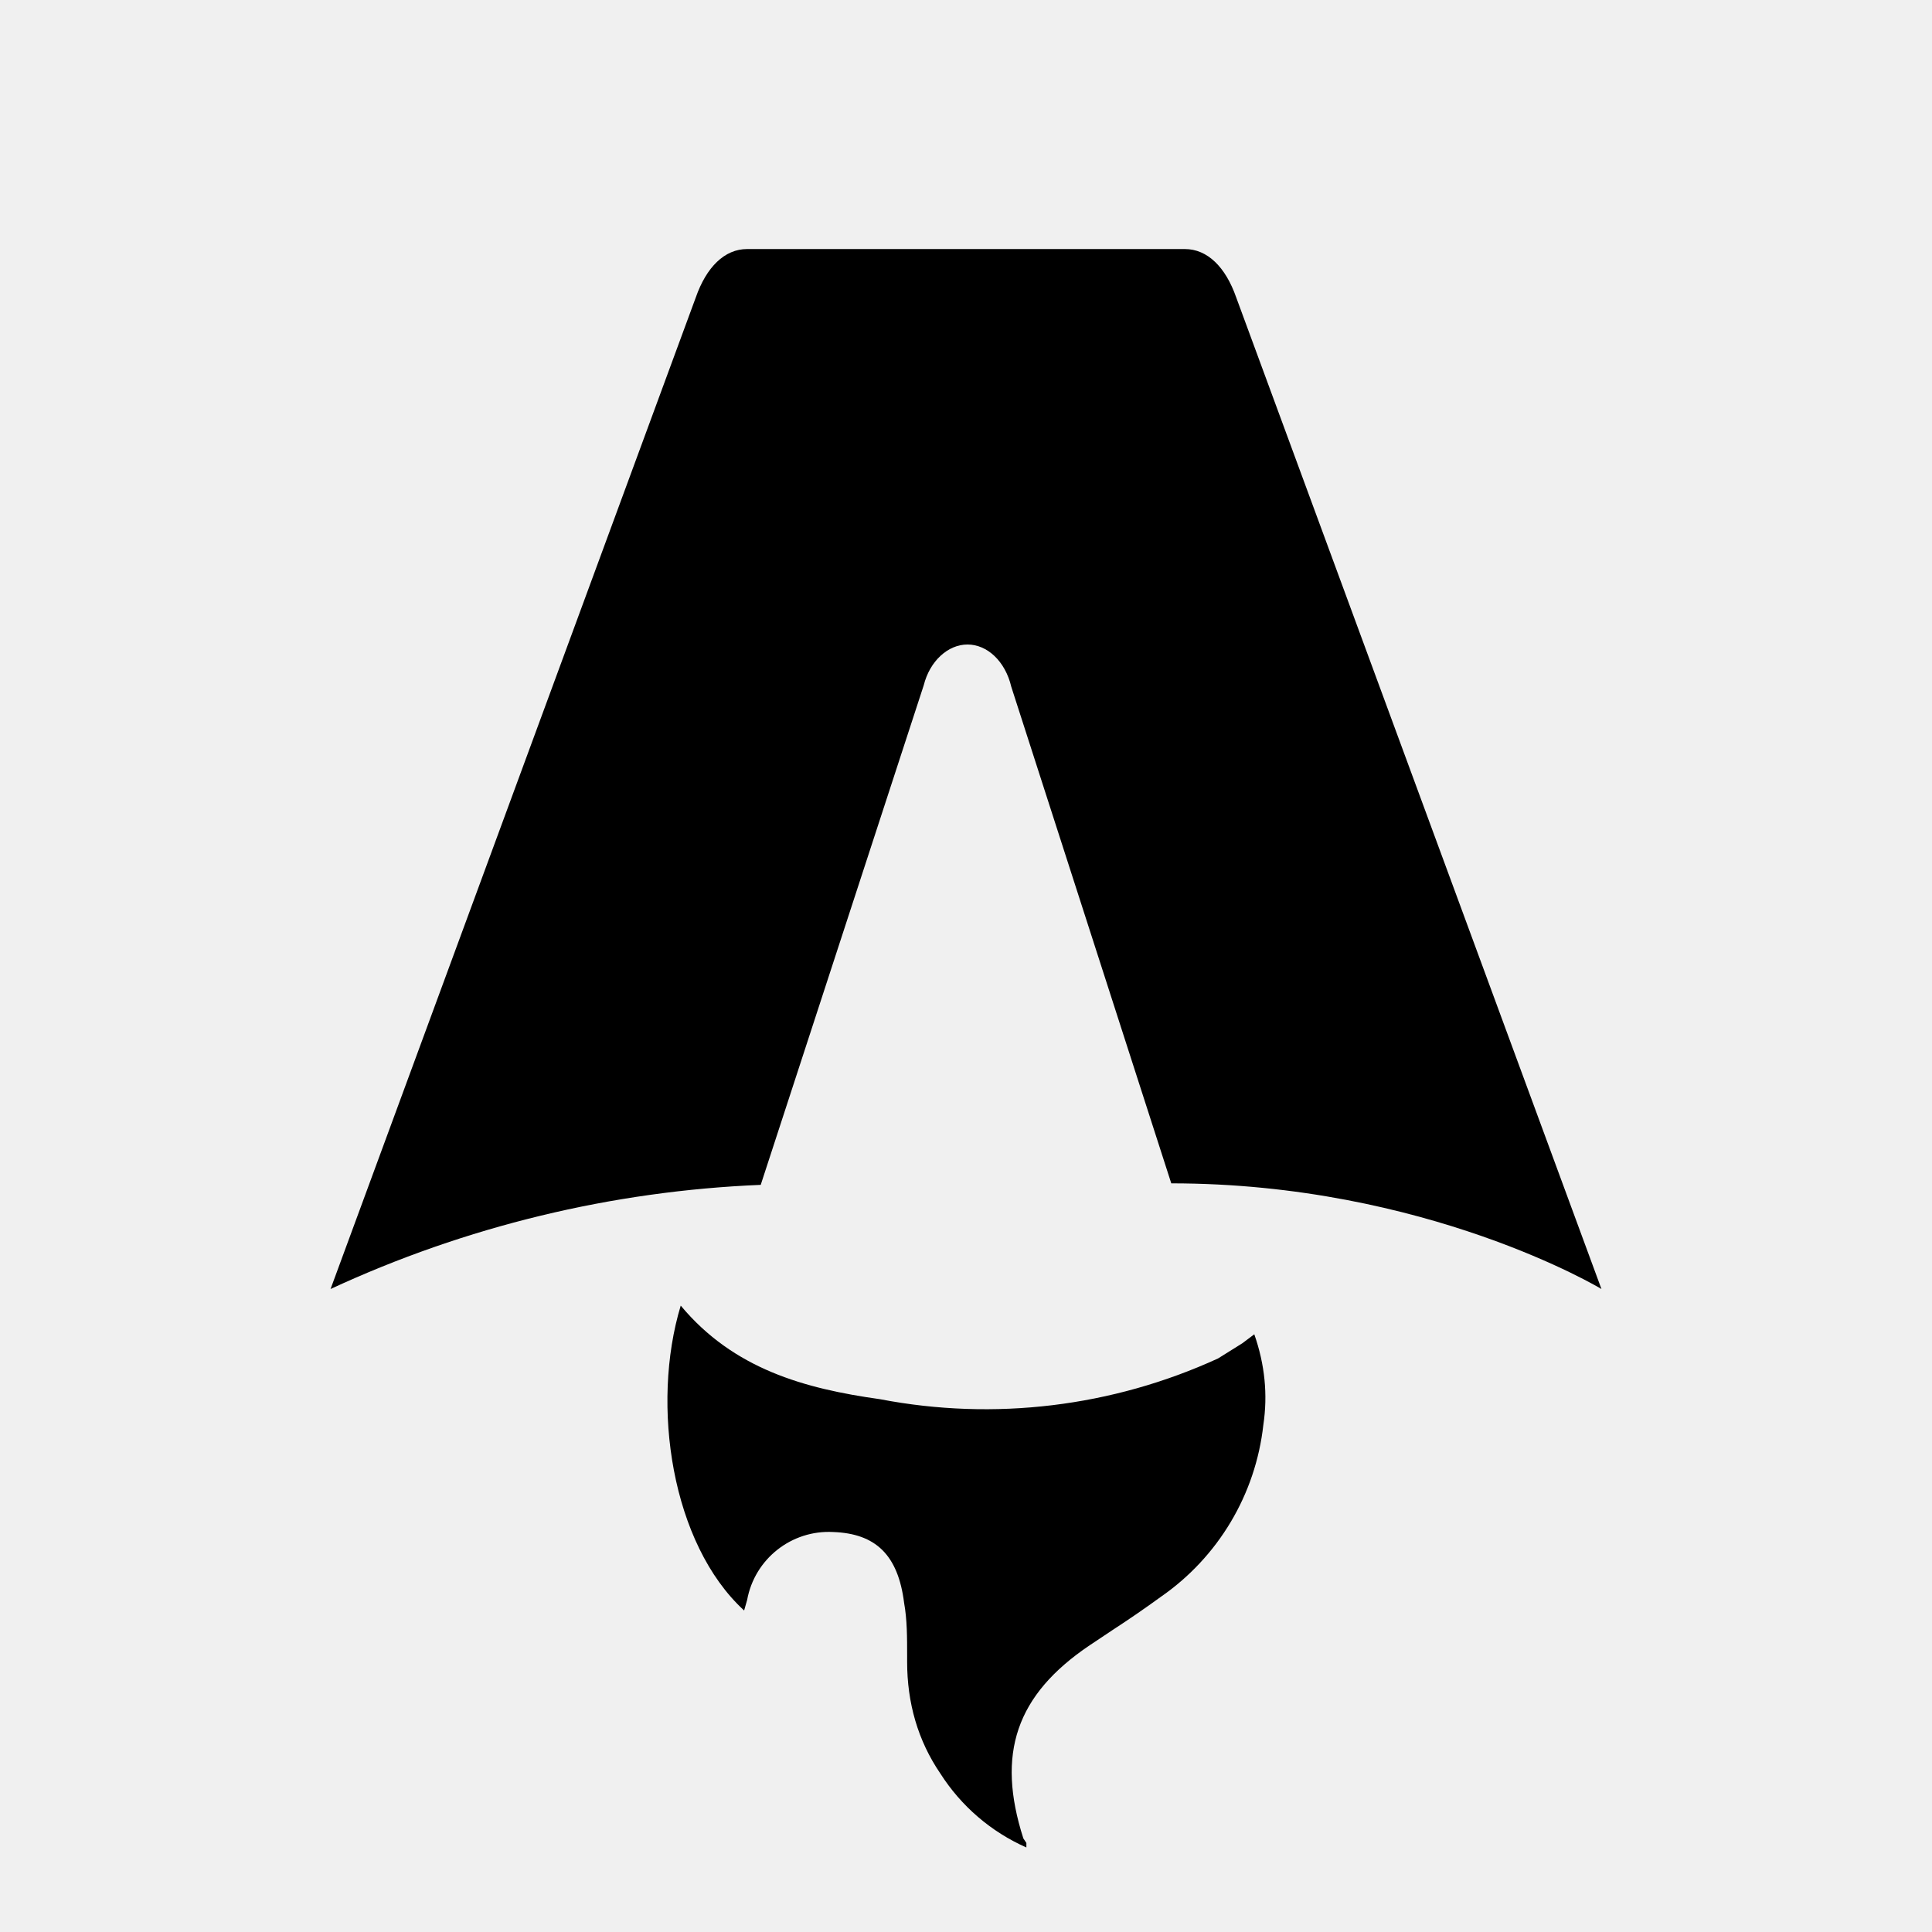
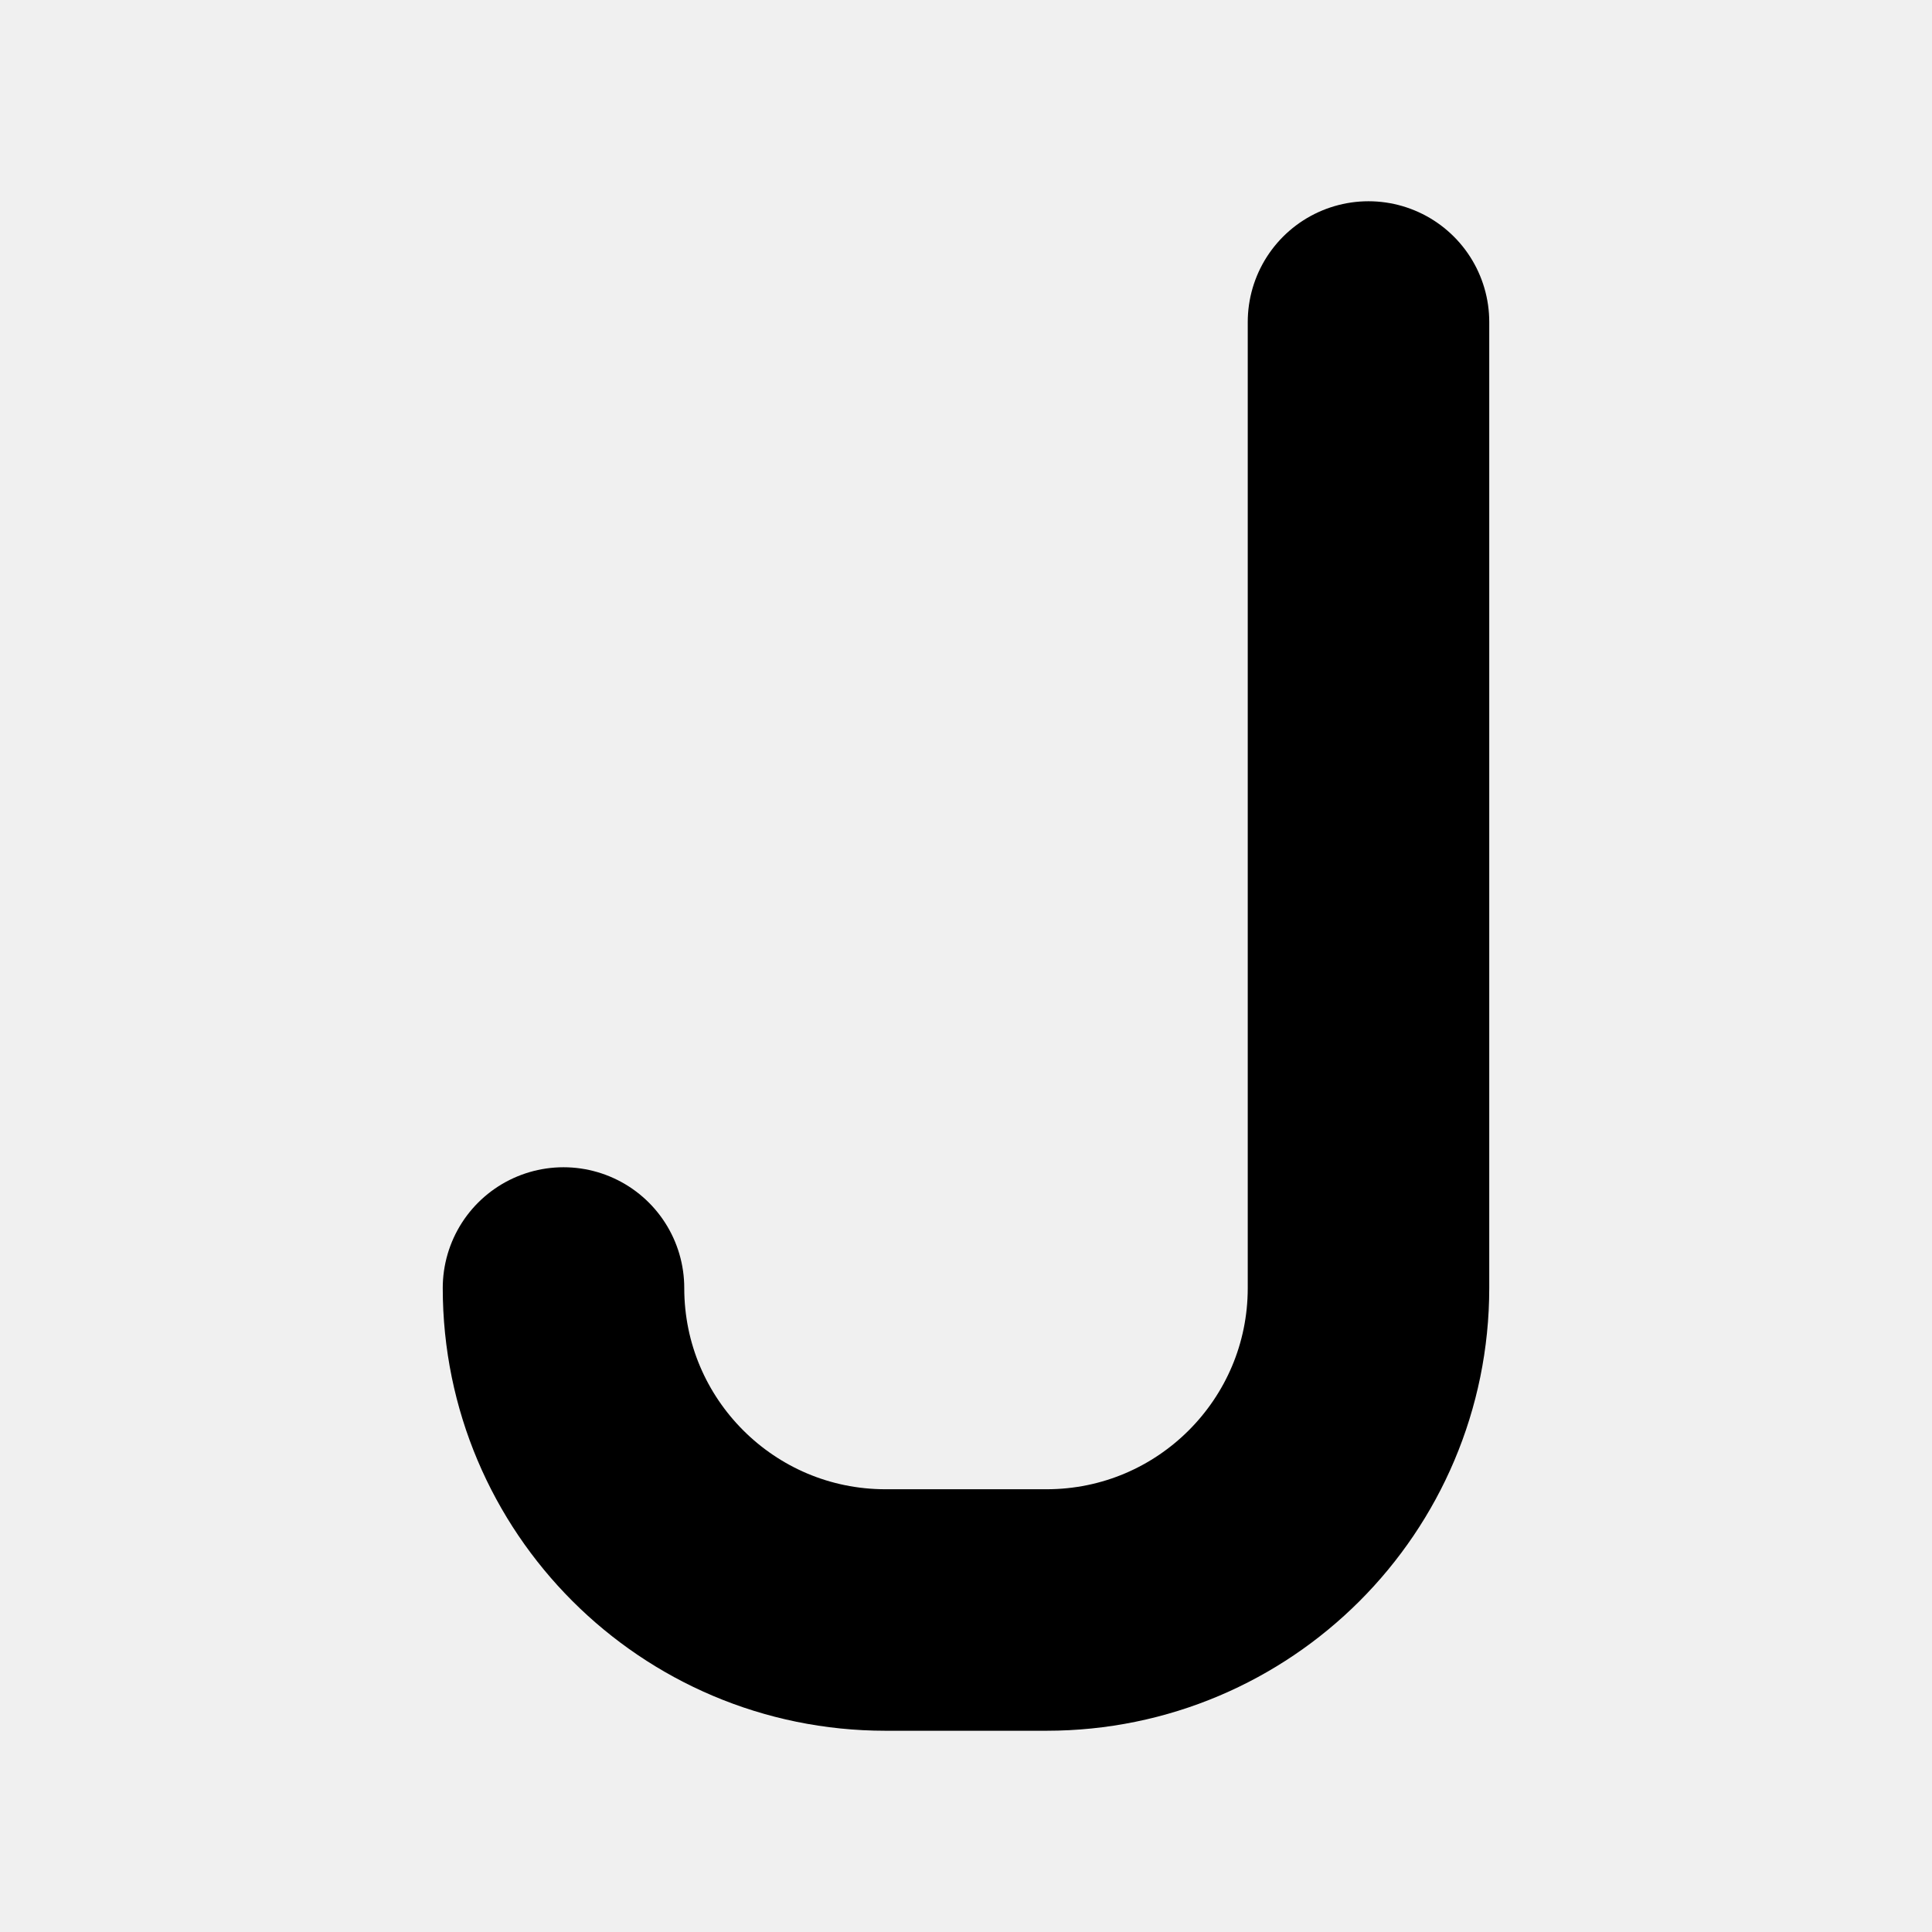
- <svg xmlns="http://www.w3.org/2000/svg" fill="none" viewBox="0 0 128 128">
-   <path d="M50.4 78.5a75.1 75.1 0 0 0-28.5 6.9l24.2-65.7c.7-2 1.9-3.2 3.4-3.2h29c1.5 0 2.7 1.2 3.4 3.2l24.2 65.7s-11.6-7-28.5-7L67 45.5c-.4-1.7-1.6-2.8-2.9-2.8-1.3 0-2.5 1.1-2.9 2.7L50.4 78.5Zm-1.1 28.2Zm-4.2-20.2c-2 6.6-.6 15.8 4.2 20.2a17.5 17.5 0 0 1 .2-.7 5.5 5.5 0 0 1 5.7-4.5c2.8.1 4.3 1.5 4.7 4.7.2 1.1.2 2.3.2 3.5v.4c0 2.7.7 5.2 2.2 7.4a13 13 0 0 0 5.7 4.9v-.3l-.2-.3c-1.8-5.6-.5-9.5 4.4-12.8l1.5-1a73 73 0 0 0 3.2-2.2 16 16 0 0 0 6.8-11.4c.3-2 .1-4-.6-6l-.8.6-1.6 1a37 37 0 0 1-22.4 2.7c-5-.7-9.7-2-13.2-6.2Z" />
+ <svg xmlns="http://www.w3.org/2000/svg" id="favicon" width="24" height="24" viewBox="0 0 24 24" stroke-width="3" fill="none" stroke-linecap="round" stroke-linejoin="round">
+   <path d="M17 4v12a4 4 0 0 1 -4 4h-2a4 4 0 0 1 -4 -4" />
  <style>
-         path { fill: #000; }
+         #favicon { stroke: #000; }
        @media (prefers-color-scheme: dark) {
-             path { fill: #FFF; }
+             #favicon  { stroke: #FFF; }
        }
    </style>
</svg>
